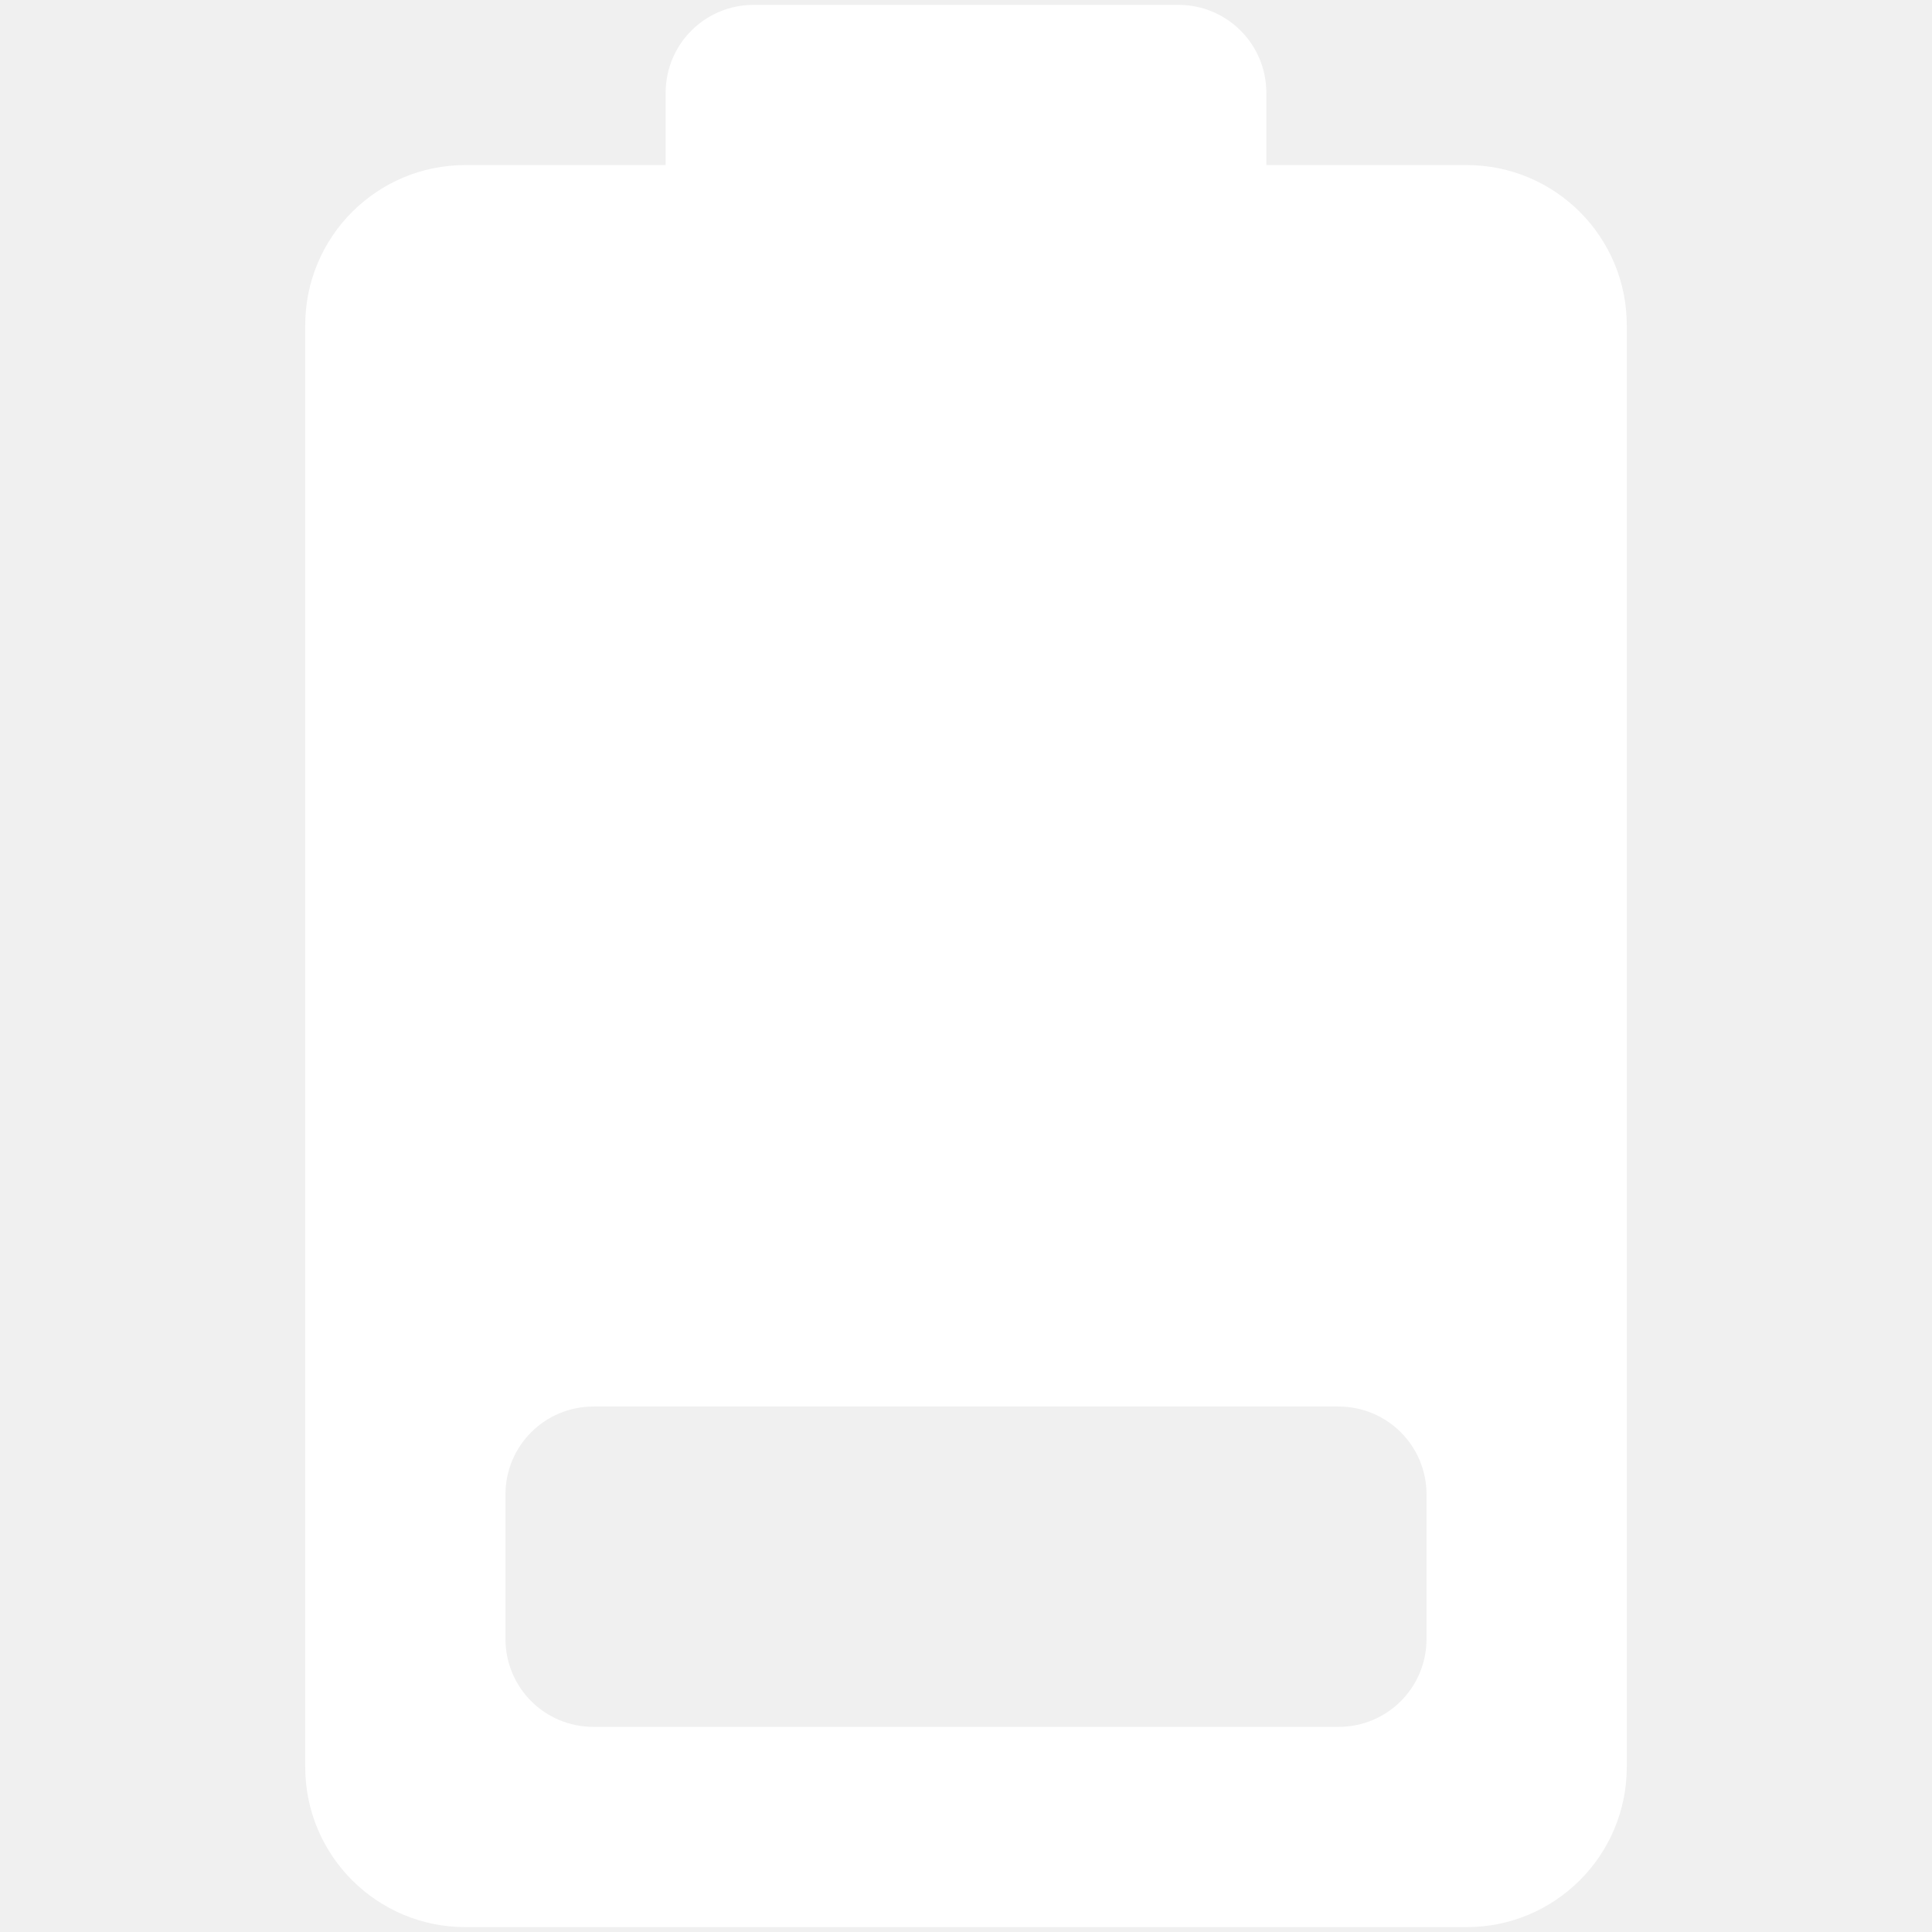
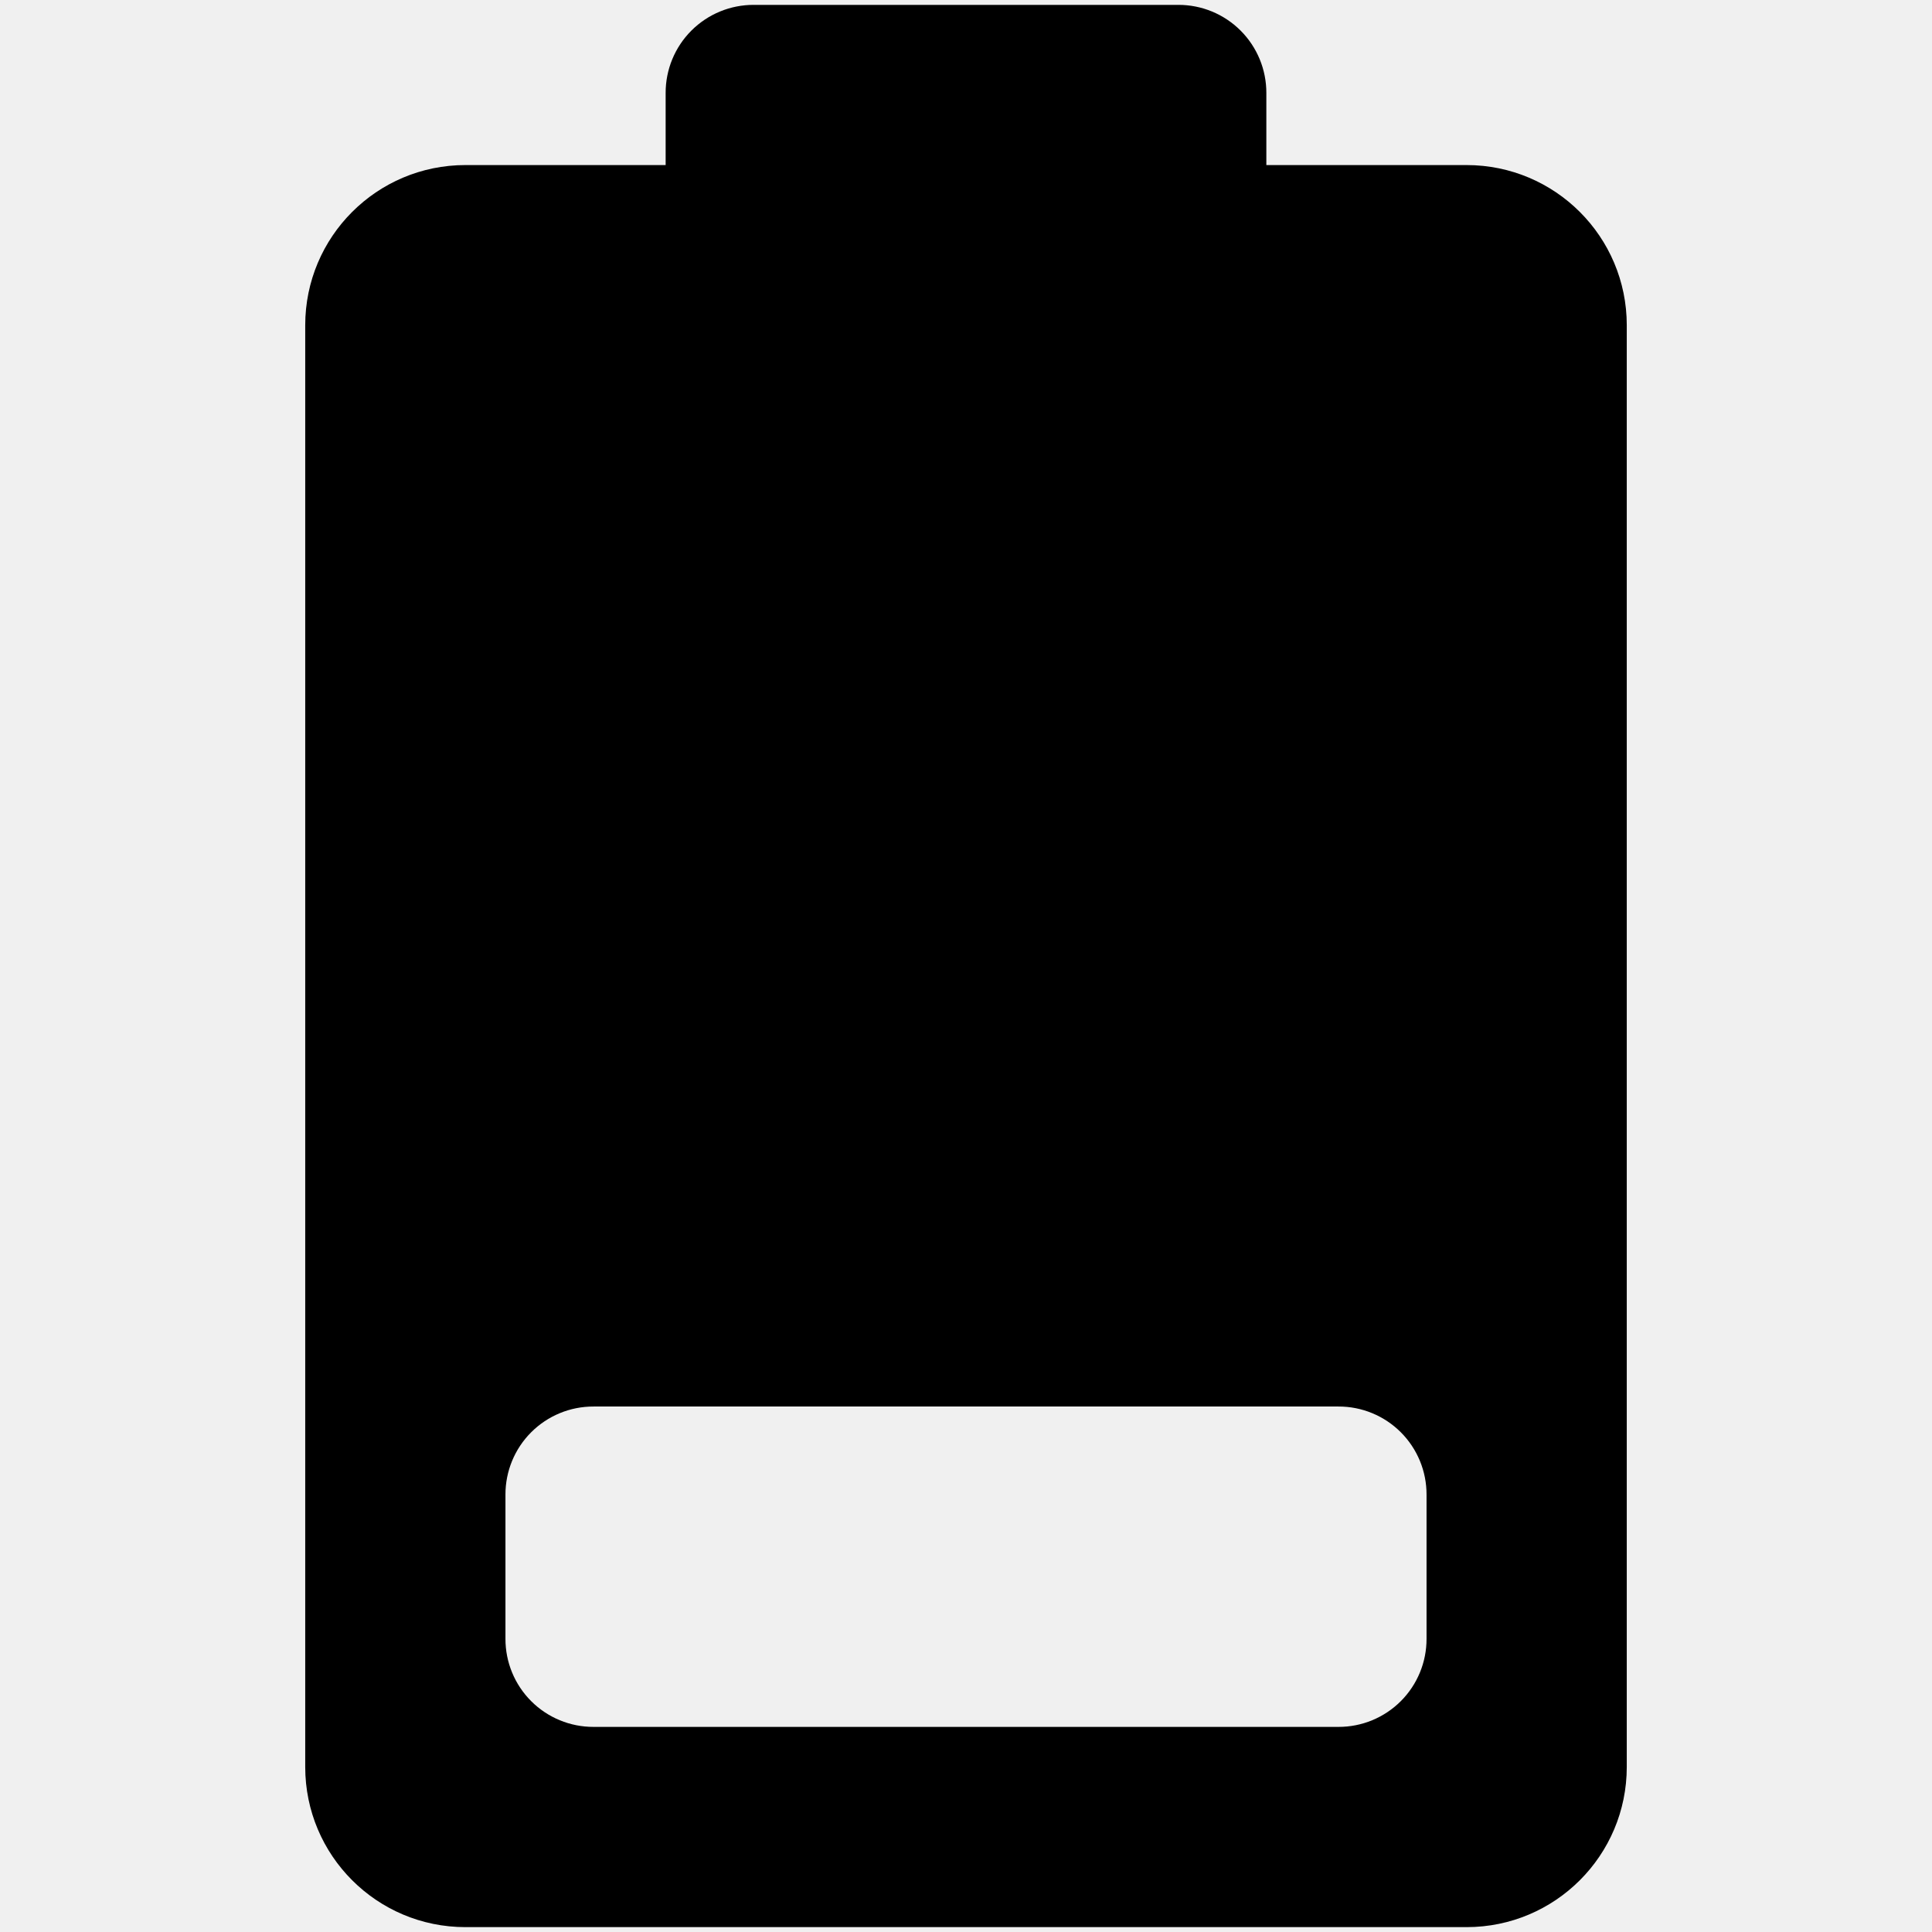
- <svg xmlns="http://www.w3.org/2000/svg" t="1566871902170" class="icon" viewBox="0 0 1024 1024" version="1.1" p-id="2124" width="64" height="64">
+ <svg xmlns="http://www.w3.org/2000/svg" class="icon" viewBox="0 0 1024 1024" width="64" height="64">
  <defs>
-     <style type="text/css" />
+     <style />
  </defs>
-   <path d="M161.774 936.515c0 46.911 37.994 84.903 84.903 84.903l530.644 0c46.909 0 84.903-37.992 84.903-84.903l0-764.127c0-46.909-37.994-84.9-84.903-84.9l-106.129 0L671.192 49.282c0-25.9-20.812-46.701-46.701-46.701L399.507 2.581c-25.889 0-46.701 20.801-46.701 46.701l0 38.204-106.129 0c-46.909 0-84.903 37.992-84.903 84.9L161.774 936.515zM314.604 745.485l394.79 0c25.889 0 46.701 20.799 46.701 46.699l0 76.405c0 25.902-20.812 46.701-46.701 46.701L314.604 915.29c-25.889 0-46.701-20.799-46.701-46.701l0-76.405C267.903 766.284 288.715 745.485 314.604 745.485z" p-id="2125" fill="#ffffff" />
+   <path d="M161.774 936.515c0 46.91 37.995 84.903 84.903 84.903h530.644c46.91 0 84.902-37.993 84.902-84.903V172.388c0-46.91-37.994-84.9-84.902-84.9H671.19V49.282a46.57 46.57 0 0 0-46.7-46.7H399.507a46.57 46.57 0 0 0-46.701 46.7v38.204h-106.13c-46.908 0-84.902 37.992-84.902 84.9v764.129zm152.83-191.03h394.79a46.569 46.569 0 0 1 46.702 46.7v76.404a46.57 46.57 0 0 1-46.701 46.7h-394.79a46.57 46.57 0 0 1-46.702-46.7v-76.405a46.569 46.569 0 0 1 46.701-46.699z" />
</svg>
